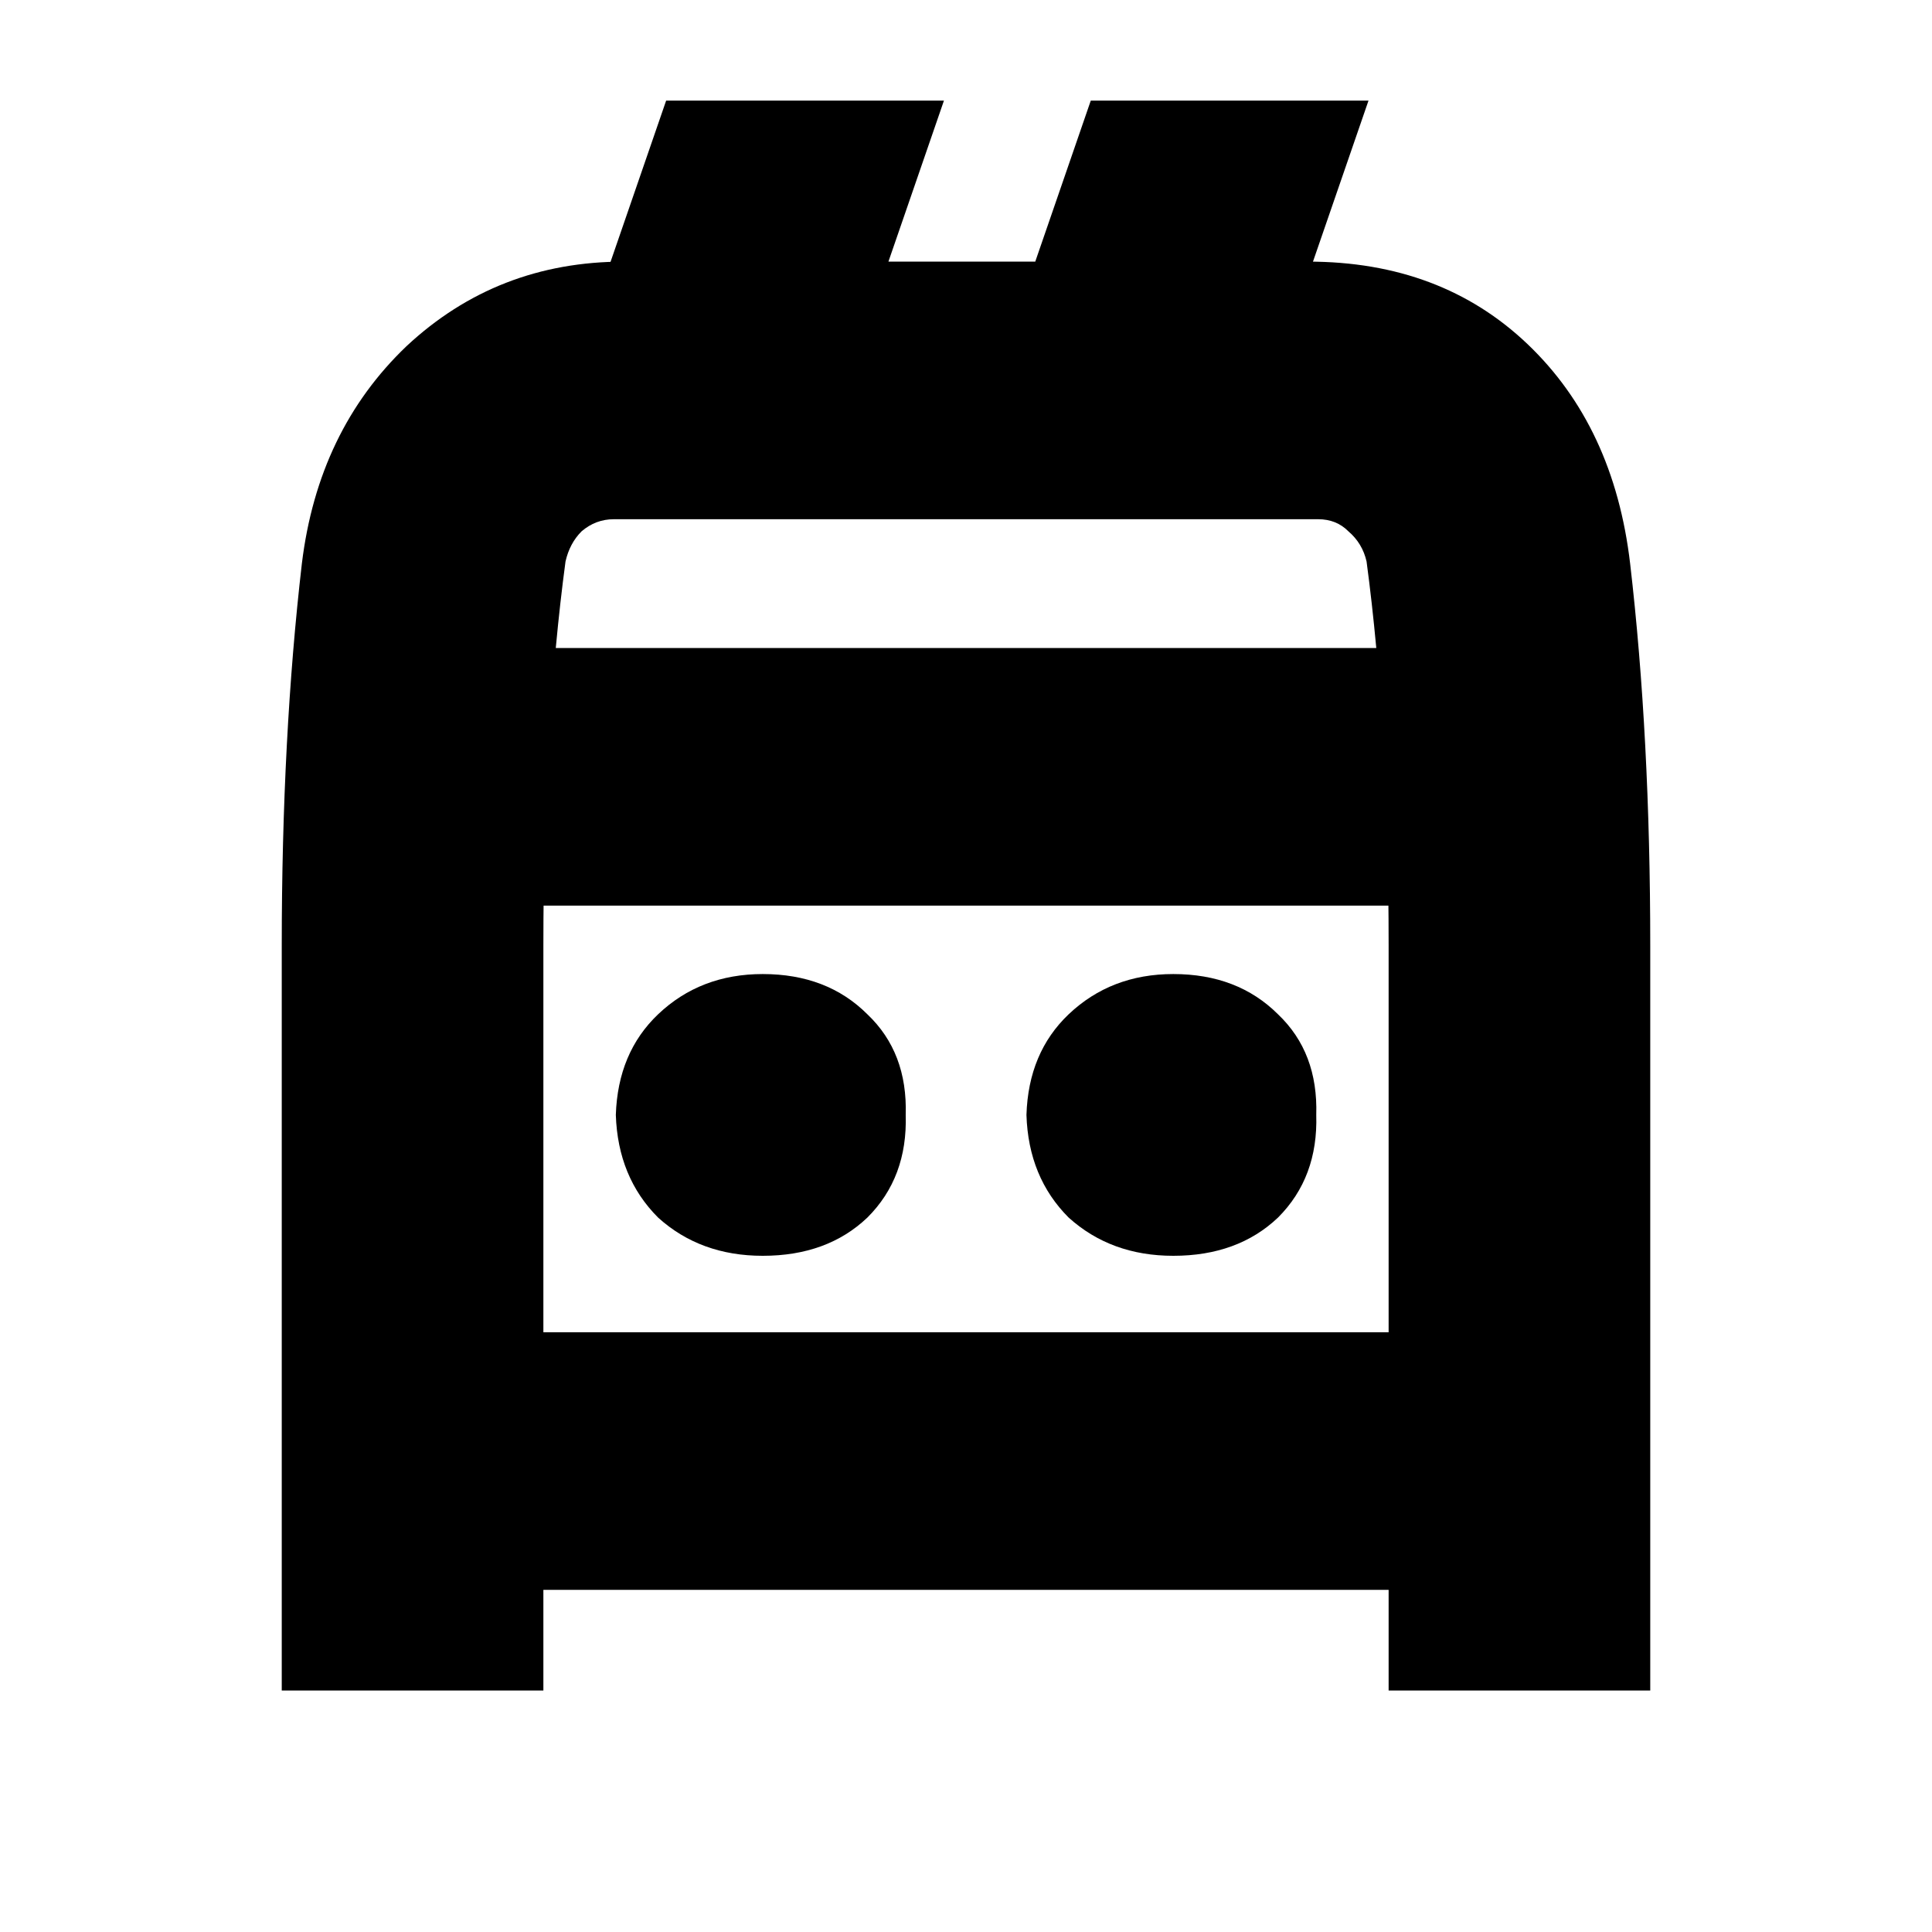
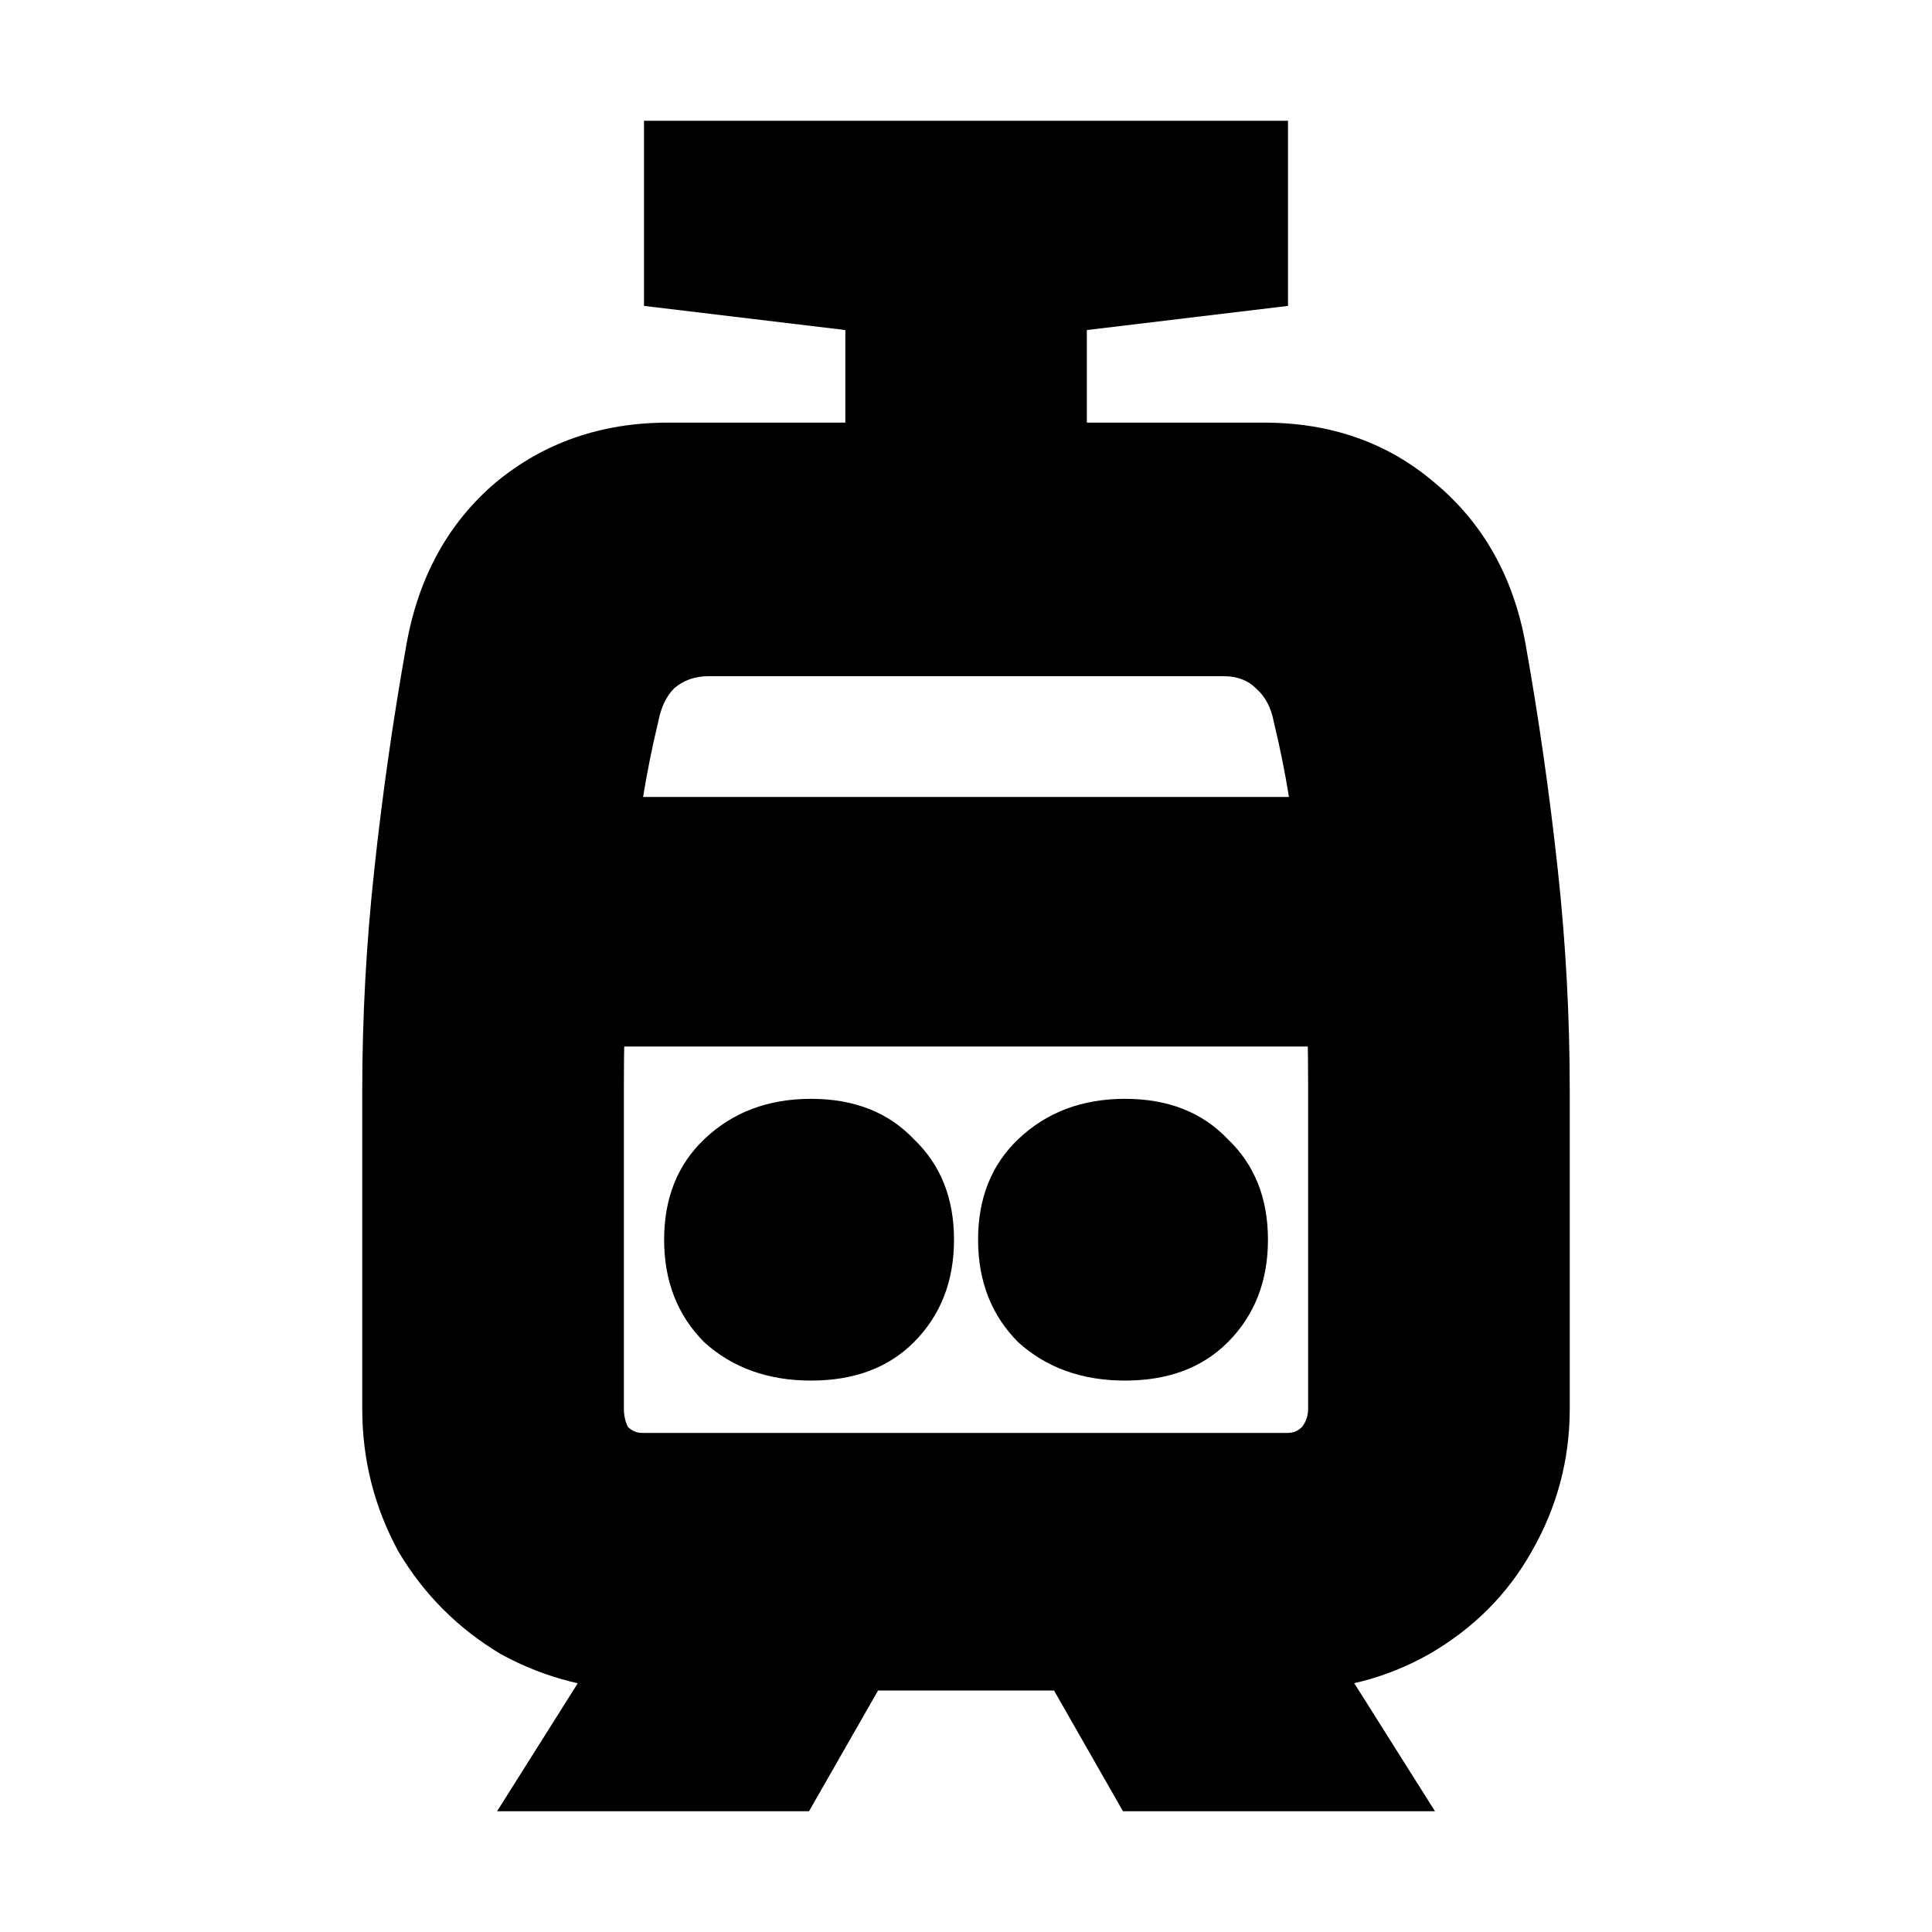
<svg xmlns="http://www.w3.org/2000/svg" width="24" height="24" viewBox="0 0 24 24" fill="none">
-   <g clip-path="url(#clip0_3196_4365)">
+   <g clip-path="url(#clip0_3256_20405)">
    <rect width="24" height="24" fill="white" />
-     <path d="M11.726 1.25L10.976 3.425H7.525L8.275 1.25H11.726ZM17 1.25L16.25 3.425H12.8L13.55 1.25H17ZM3.5 11.75C3.5 10.017 3.584 8.433 3.75 7C3.884 5.9 4.317 5 5.05 4.3C5.8 3.6 6.7 3.25 7.75 3.25H16.25C17.351 3.25 18.259 3.592 18.976 4.275C19.692 4.958 20.117 5.867 20.25 7C20.417 8.433 20.5 10.017 20.5 11.75V21H17.25V19.75H6.75V21H3.5V11.75ZM8.1 16.55H8.525H15.05H15.55H17.25V11.75C17.25 9.933 17.159 8.342 16.976 6.975C16.942 6.825 16.867 6.7 16.75 6.6C16.651 6.5 16.526 6.45 16.375 6.45H7.625C7.475 6.45 7.342 6.5 7.225 6.6C7.125 6.7 7.059 6.825 7.025 6.975C6.842 8.342 6.75 9.933 6.75 11.75V16.55H8.1ZM4.775 8.05H19.3V11.25H4.775V8.05ZM9.475 15.6C8.959 15.6 8.525 15.442 8.175 15.125C7.842 14.792 7.667 14.367 7.65 13.85C7.667 13.333 7.842 12.917 8.175 12.6C8.525 12.267 8.959 12.1 9.475 12.1C10.009 12.1 10.442 12.267 10.775 12.6C11.109 12.917 11.267 13.333 11.251 13.85C11.267 14.367 11.109 14.792 10.775 15.125C10.442 15.442 10.009 15.6 9.475 15.6ZM9.475 14.525C9.625 14.525 9.734 14.525 9.8 14.525C9.884 14.525 10.001 14.525 10.15 14.525C10.001 14.525 9.884 14.525 9.8 14.525C9.734 14.525 9.625 14.525 9.475 14.525C9.309 14.525 9.184 14.525 9.1 14.525C9.034 14.525 8.917 14.525 8.75 14.525C8.917 14.525 9.034 14.525 9.1 14.525C9.184 14.525 9.309 14.525 9.475 14.525ZM14.575 15.6C14.059 15.6 13.626 15.442 13.275 15.125C12.942 14.792 12.767 14.367 12.751 13.85C12.767 13.333 12.942 12.917 13.275 12.6C13.626 12.267 14.059 12.1 14.575 12.1C15.109 12.1 15.542 12.267 15.876 12.6C16.209 12.917 16.367 13.333 16.351 13.85C16.367 14.367 16.209 14.792 15.876 15.125C15.542 15.442 15.109 15.6 14.575 15.6ZM14.575 14.625C14.759 14.625 14.892 14.625 14.976 14.625C15.059 14.625 15.184 14.625 15.351 14.625C15.167 14.625 15.034 14.625 14.95 14.625C14.867 14.625 14.742 14.625 14.575 14.625C14.392 14.625 14.251 14.625 14.15 14.625C14.067 14.625 13.934 14.625 13.751 14.625C13.934 14.625 14.067 14.625 14.15 14.625C14.251 14.625 14.392 14.625 14.575 14.625Z" fill="black" />
+     <path d="M10.501 4.1L8 3.8V1.5H16V3.8L13.501 4.1V5.25H10.501V4.1ZM18.951 8C19.117 8.933 19.25 9.867 19.351 10.8C19.451 11.717 19.5 12.633 19.5 13.55V17.5C19.5 18.133 19.342 18.725 19.026 19.275C18.726 19.808 18.3 20.233 17.75 20.55C17.217 20.85 16.634 21 16 21H15.476L15.95 19.525L17.826 22.5H13.95L12.251 19.525L14.425 21H9.575L11.751 19.525L10.05 22.5H6.175L8.05 19.525L8.525 21H8C7.367 21 6.775 20.85 6.225 20.55C5.692 20.233 5.267 19.808 4.95 19.275C4.65 18.725 4.5 18.133 4.5 17.5V13.55C4.5 12.633 4.55 11.717 4.65 10.8C4.75 9.867 4.884 8.933 5.05 8C5.2 7.167 5.567 6.5 6.15 6C6.75 5.5 7.467 5.25 8.3 5.25H15.7C16.534 5.25 17.242 5.5 17.826 6C18.425 6.5 18.8 7.167 18.951 8ZM17.601 9.9L18.101 13H5.7V9.9H17.601ZM16 17.8C16.067 17.8 16.125 17.775 16.175 17.725C16.226 17.658 16.25 17.583 16.25 17.5V13.525C16.25 12.575 16.217 11.733 16.151 11C16.084 10.267 15.976 9.592 15.825 8.975C15.792 8.792 15.717 8.65 15.601 8.55C15.501 8.45 15.367 8.4 15.2 8.4H8.8C8.634 8.4 8.492 8.45 8.375 8.55C8.275 8.65 8.209 8.792 8.175 8.975C8.025 9.592 7.917 10.267 7.85 11C7.784 11.733 7.75 12.575 7.75 13.525V17.5C7.75 17.583 7.767 17.658 7.8 17.725C7.85 17.775 7.909 17.8 7.975 17.8H16ZM10.075 17.15C9.542 17.15 9.1 16.992 8.75 16.675C8.417 16.342 8.25 15.917 8.25 15.4C8.25 14.883 8.417 14.467 8.75 14.15C9.1 13.817 9.542 13.65 10.075 13.65C10.609 13.65 11.034 13.817 11.351 14.15C11.684 14.467 11.851 14.883 11.851 15.4C11.851 15.917 11.684 16.342 11.351 16.675C11.034 16.992 10.609 17.15 10.075 17.15ZM10.075 16.25C9.825 16.25 9.617 16.175 9.45 16.025C9.284 15.858 9.2 15.65 9.2 15.4C9.2 15.15 9.284 14.95 9.45 14.8C9.617 14.633 9.825 14.55 10.075 14.55C10.325 14.55 10.525 14.633 10.675 14.8C10.842 14.95 10.925 15.15 10.925 15.4C10.925 15.65 10.842 15.858 10.675 16.025C10.525 16.175 10.325 16.25 10.075 16.25ZM13.976 17.15C13.442 17.15 13.001 16.992 12.65 16.675C12.317 16.342 12.15 15.917 12.15 15.4C12.15 14.883 12.317 14.467 12.65 14.15C13.001 13.817 13.442 13.65 13.976 13.65C14.509 13.65 14.934 13.817 15.251 14.15C15.584 14.467 15.751 14.883 15.751 15.4C15.751 15.917 15.584 16.342 15.251 16.675C14.934 16.992 14.509 17.15 13.976 17.15ZM13.976 16.25C13.726 16.25 13.517 16.175 13.351 16.025C13.184 15.858 13.101 15.65 13.101 15.4C13.101 15.15 13.184 14.95 13.351 14.8C13.517 14.633 13.726 14.55 13.976 14.55C14.226 14.55 14.425 14.633 14.575 14.8C14.742 14.95 14.825 15.15 14.825 15.4C14.825 15.65 14.742 15.858 14.575 16.025C14.425 16.175 14.226 16.25 13.976 16.25Z" fill="black" />
  </g>
  <defs>
-     <clipPath id="clip0_3196_4365">
+     <clipPath id="clip0_3256_20405">
      <rect width="24" height="24" fill="white" />
    </clipPath>
  </defs>
</svg>
